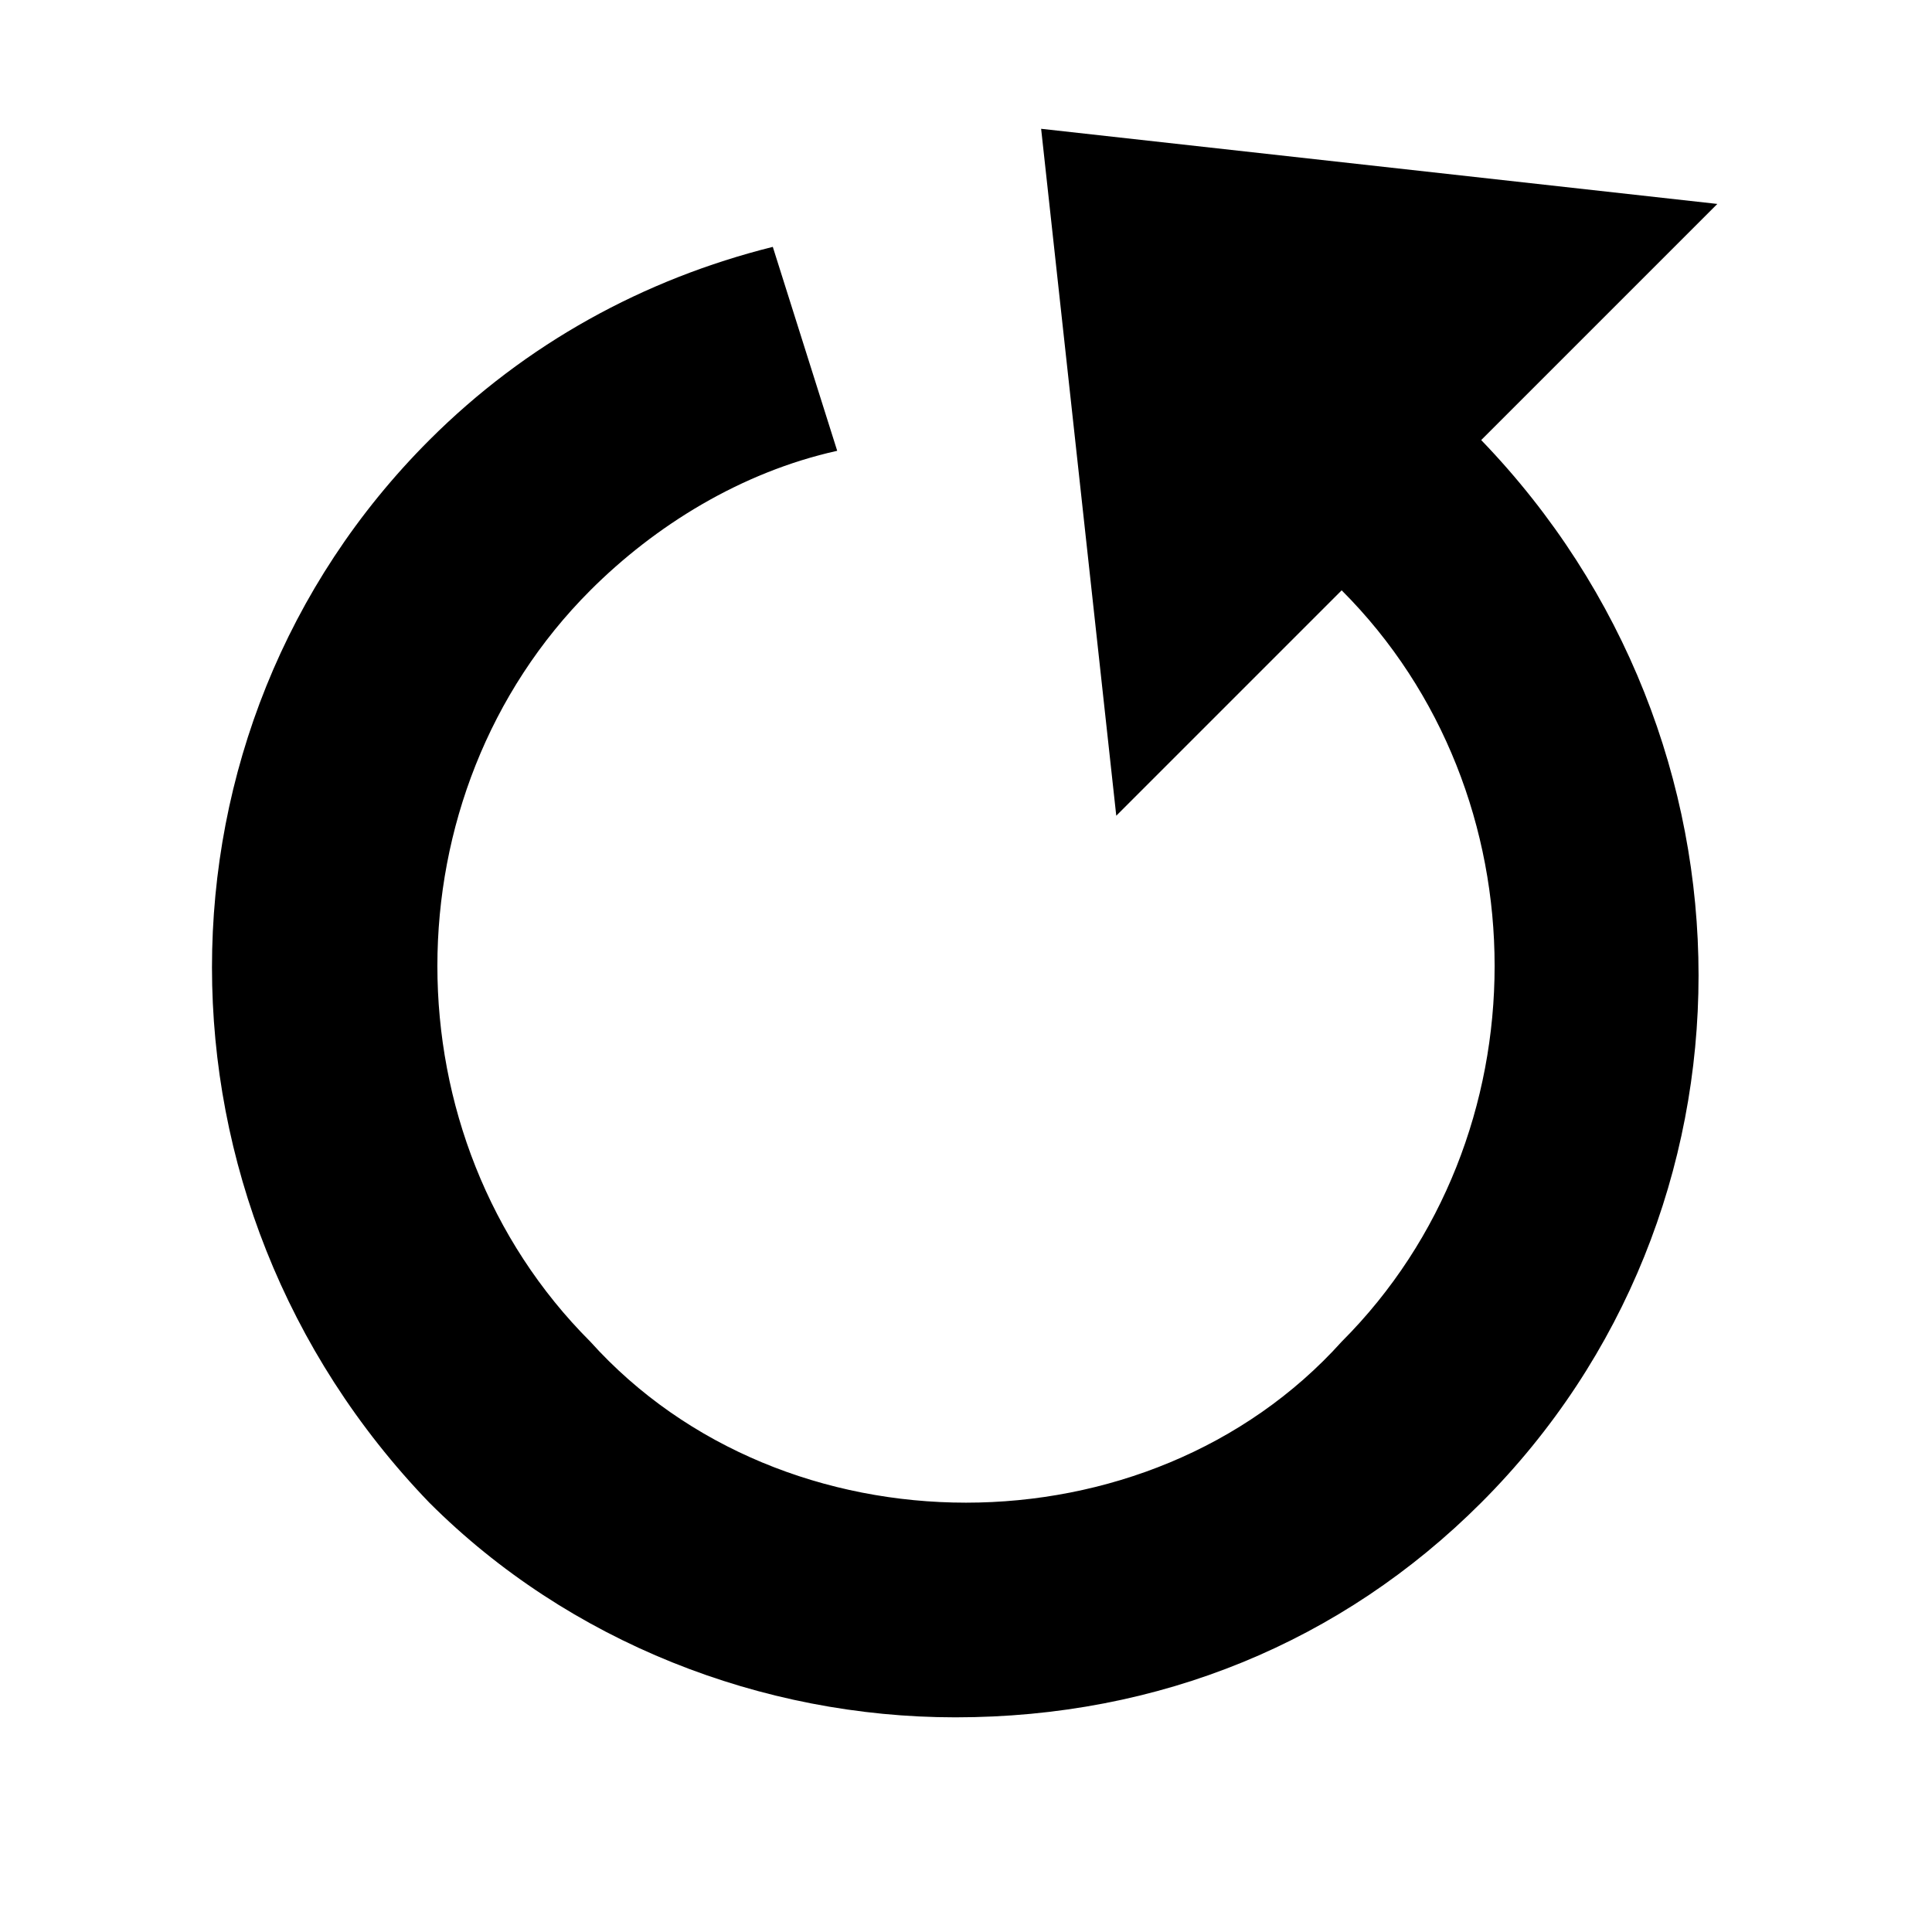
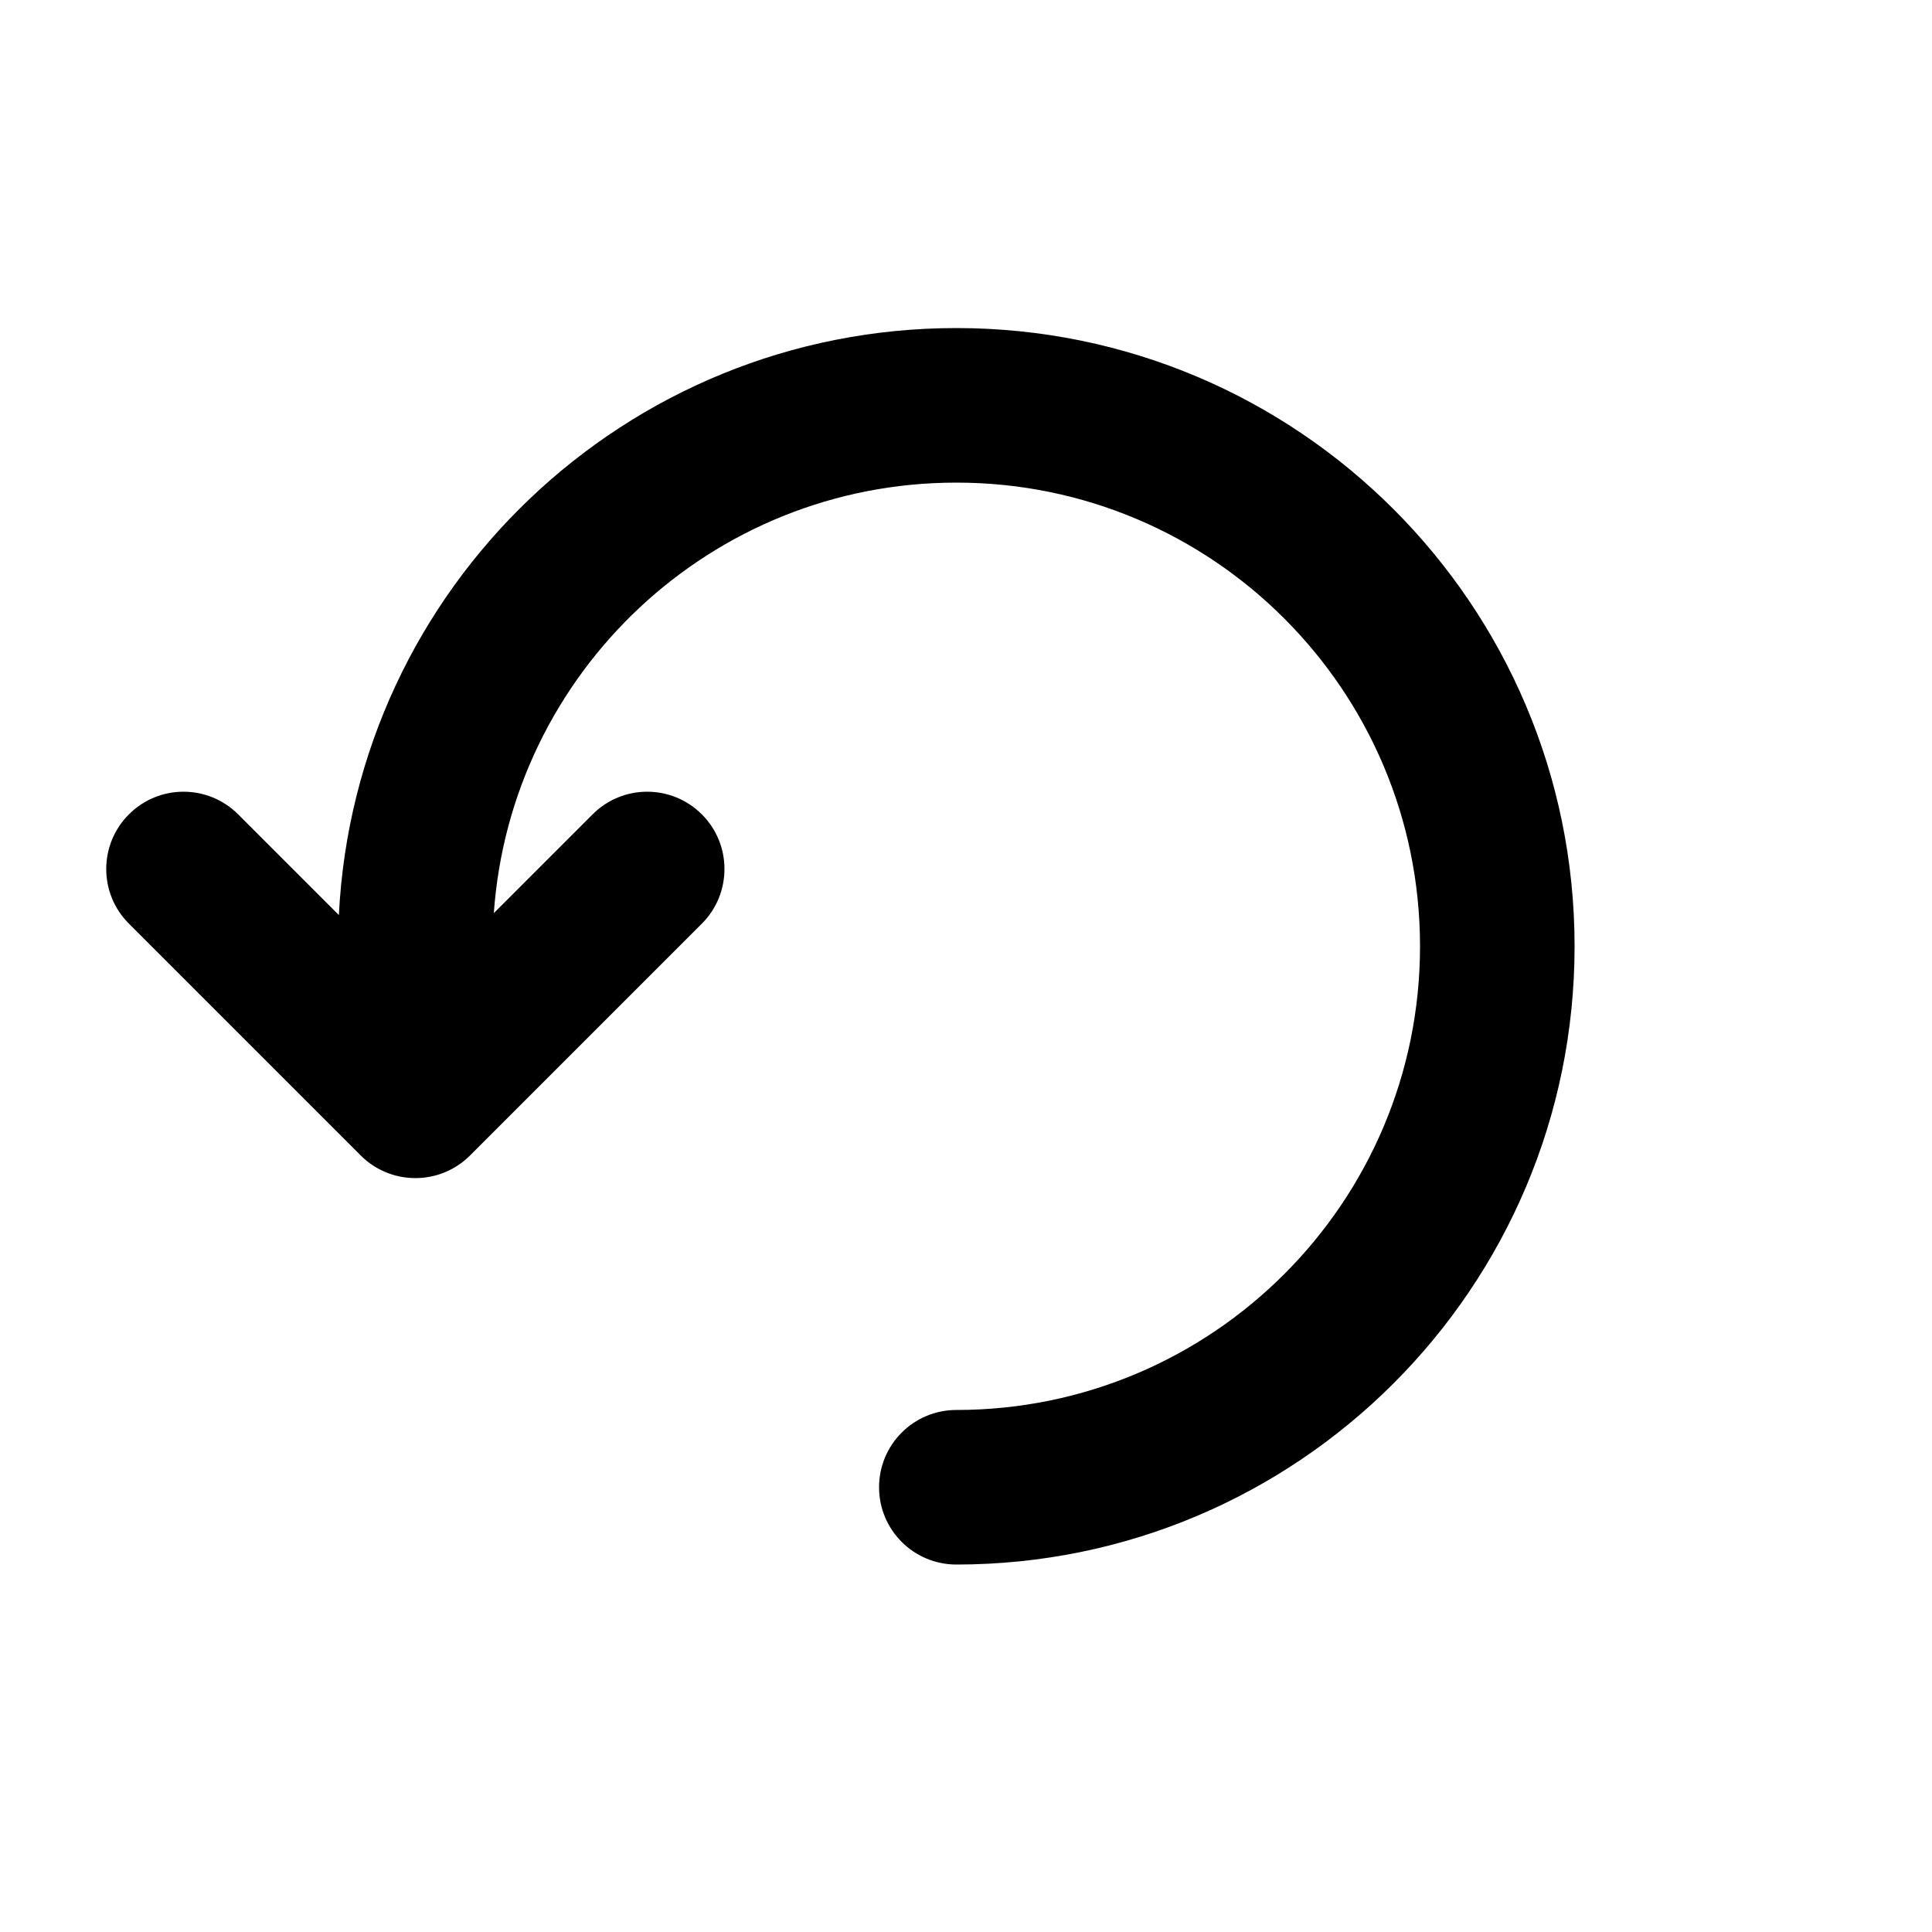
- <svg xmlns="http://www.w3.org/2000/svg" width="18px" height="18px" viewBox="0 0 18 18">
-   <path d="M9.7,1.2 L10.4,7.6 L12.5,5.5 C14.4,7.4 14.4,10.6 12.5,12.5 C11.6,13.5 10.3,14 9,14 C7.7,14 6.4,13.5 5.5,12.5 C3.6,10.6 3.6,7.4 5.5,5.5 C6.1,4.9 6.9,4.4 7.8,4.2 L7.2,2.3 C6,2.6 4.9,3.2 4,4.1 C1.3,6.8 1.3,11.2 4,14 C5.3,15.3 7.1,16 8.9,16 C10.8,16 12.5,15.3 13.8,14 C16.5,11.3 16.5,6.9 13.8,4.1 L16,1.9 L9.7,1.2 L9.7,1.2 Z" />
+ <svg xmlns="http://www.w3.org/2000/svg" width="25" height="25" viewBox="0 0 25 25" fill="none">
+   <path d="M6.39 11.816L7.668 10.538C8.058 10.147 8.691 10.147 9.082 10.538C9.472 10.928 9.472 11.562 9.082 11.952L6.082 14.952C5.691 15.342 5.058 15.342 4.668 14.952L1.668 11.952C1.277 11.562 1.277 10.928 1.668 10.538C2.058 10.147 2.691 10.147 3.082 10.538L4.385 11.841C4.595 7.61 8.092 4.245 12.375 4.245C16.793 4.245 20.375 7.827 20.375 12.245C20.375 16.663 16.793 20.245 12.375 20.245C11.822 20.245 11.375 19.797 11.375 19.245C11.375 18.693 11.822 18.245 12.375 18.245C15.688 18.245 18.375 15.559 18.375 12.245C18.375 8.931 15.688 6.245 12.375 6.245C9.205 6.245 6.61 8.702 6.39 11.816Z" fill="currentColor" />
</svg>
